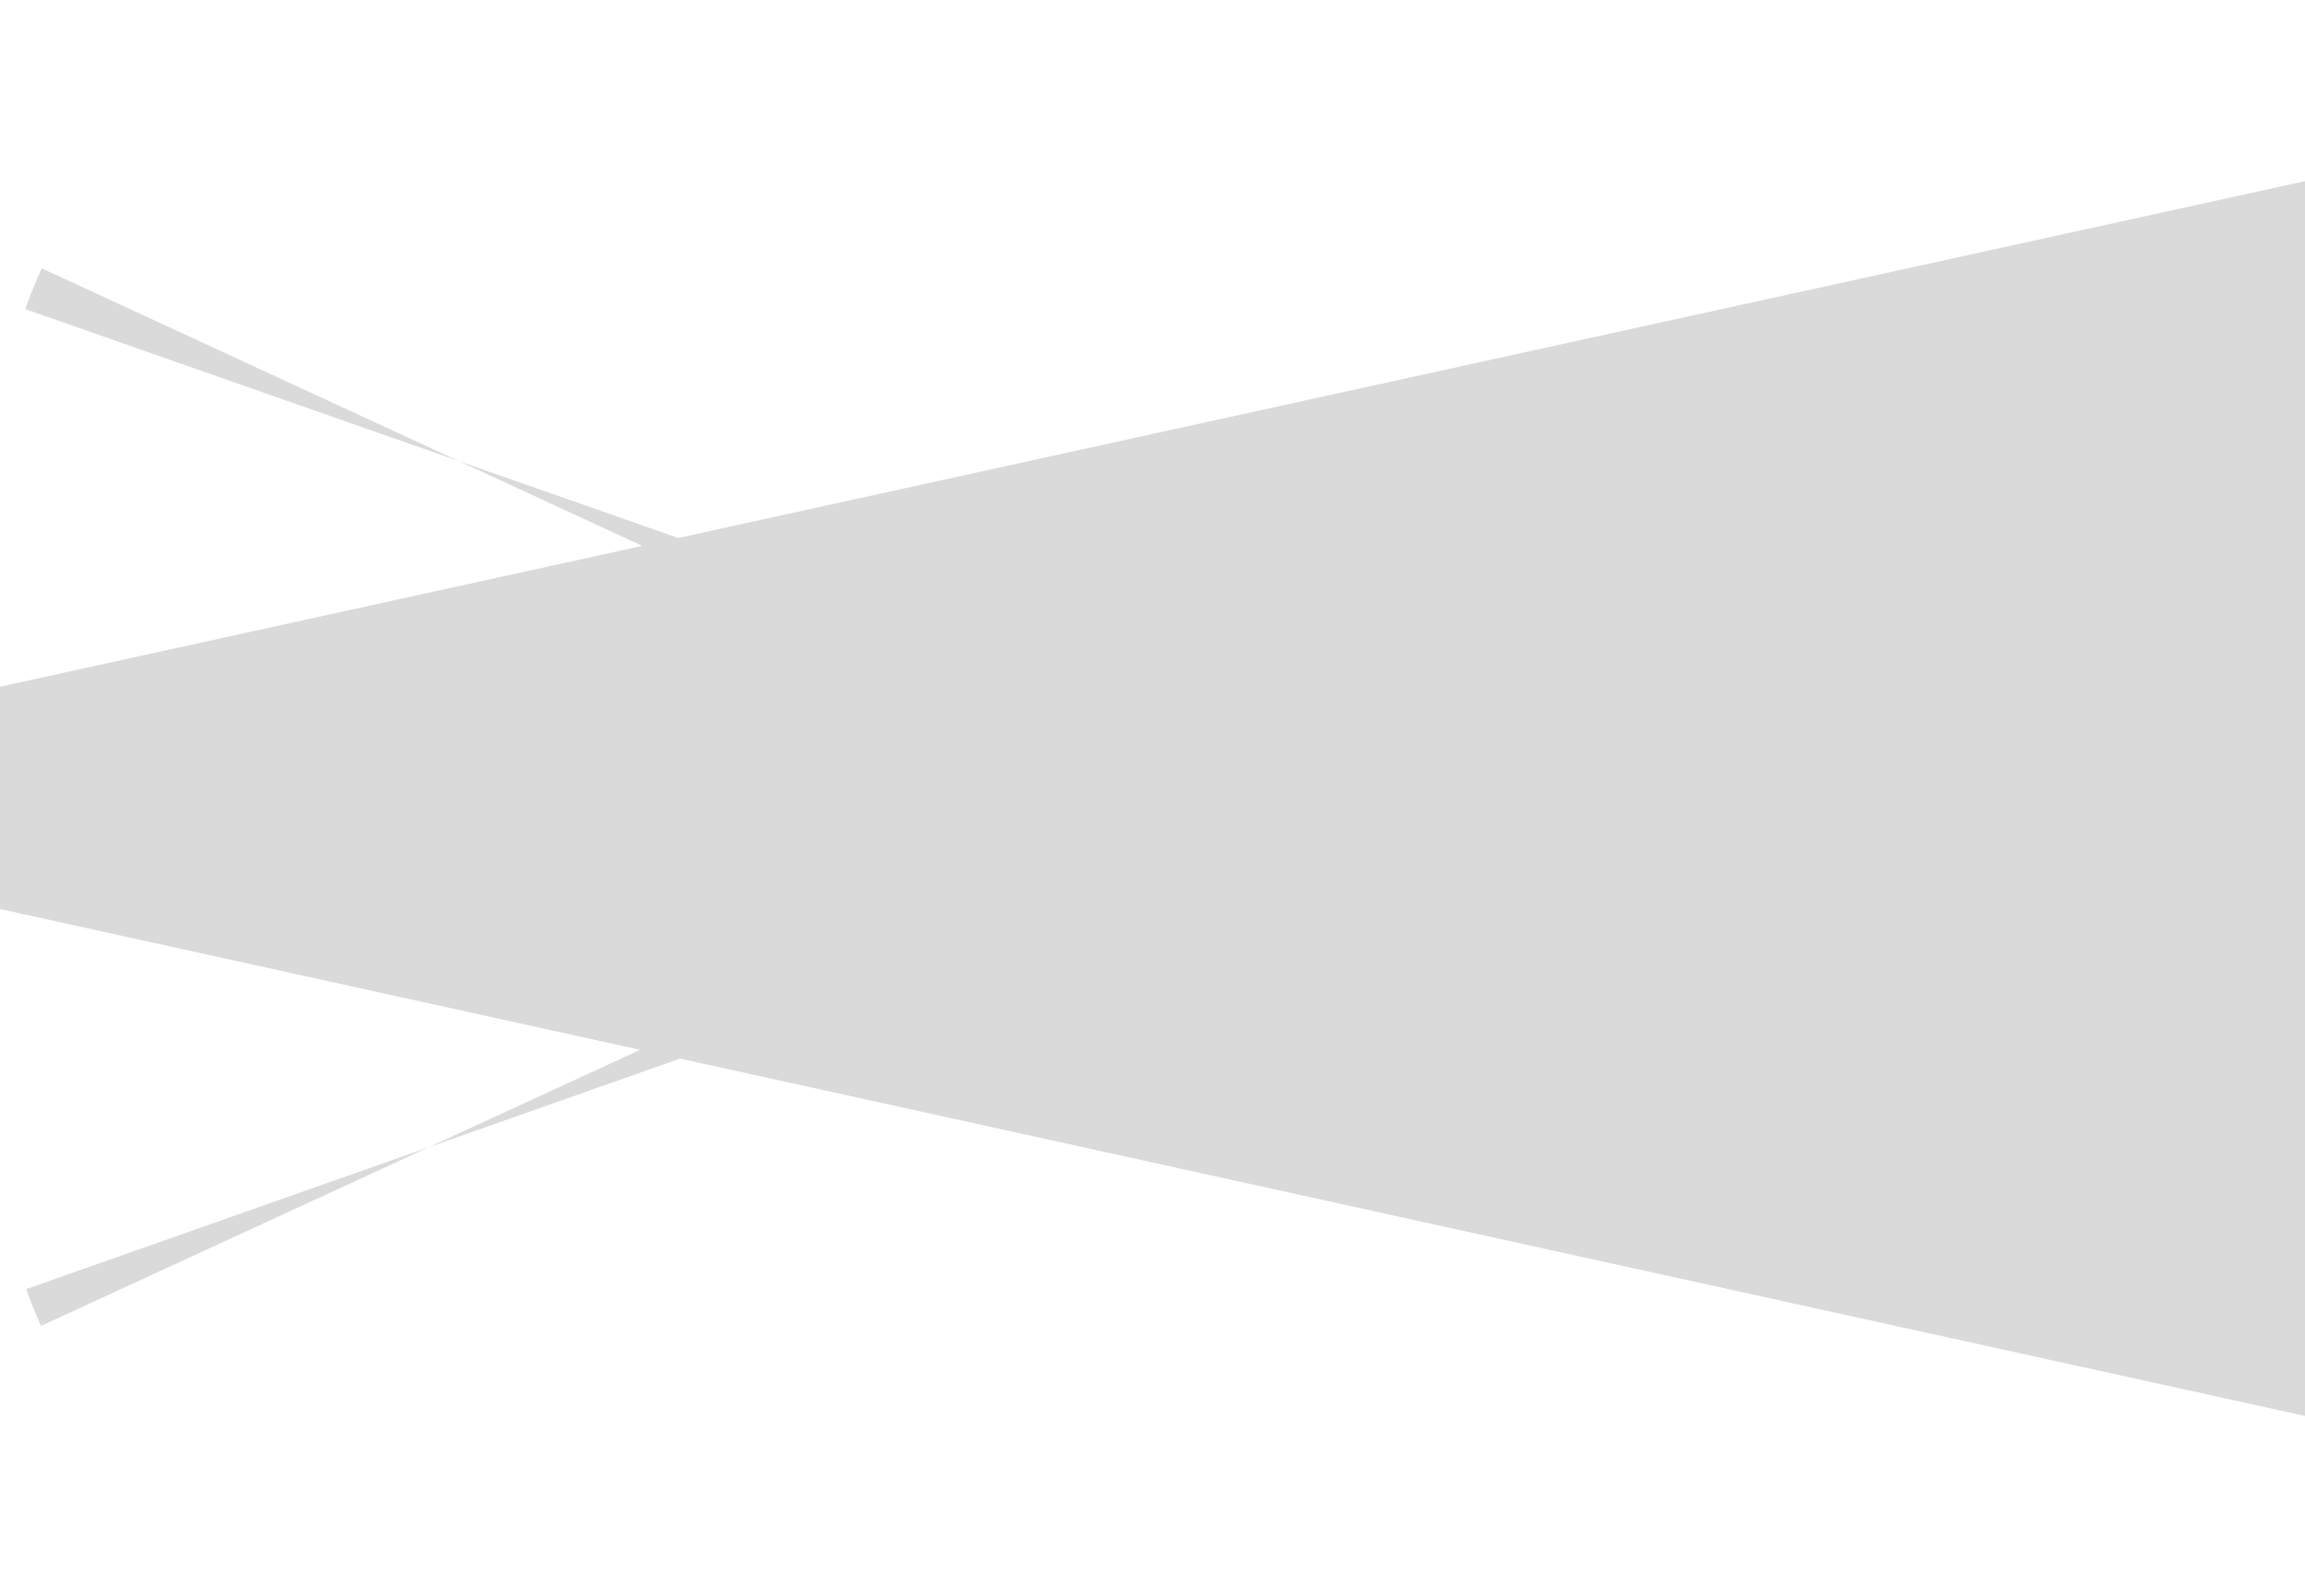
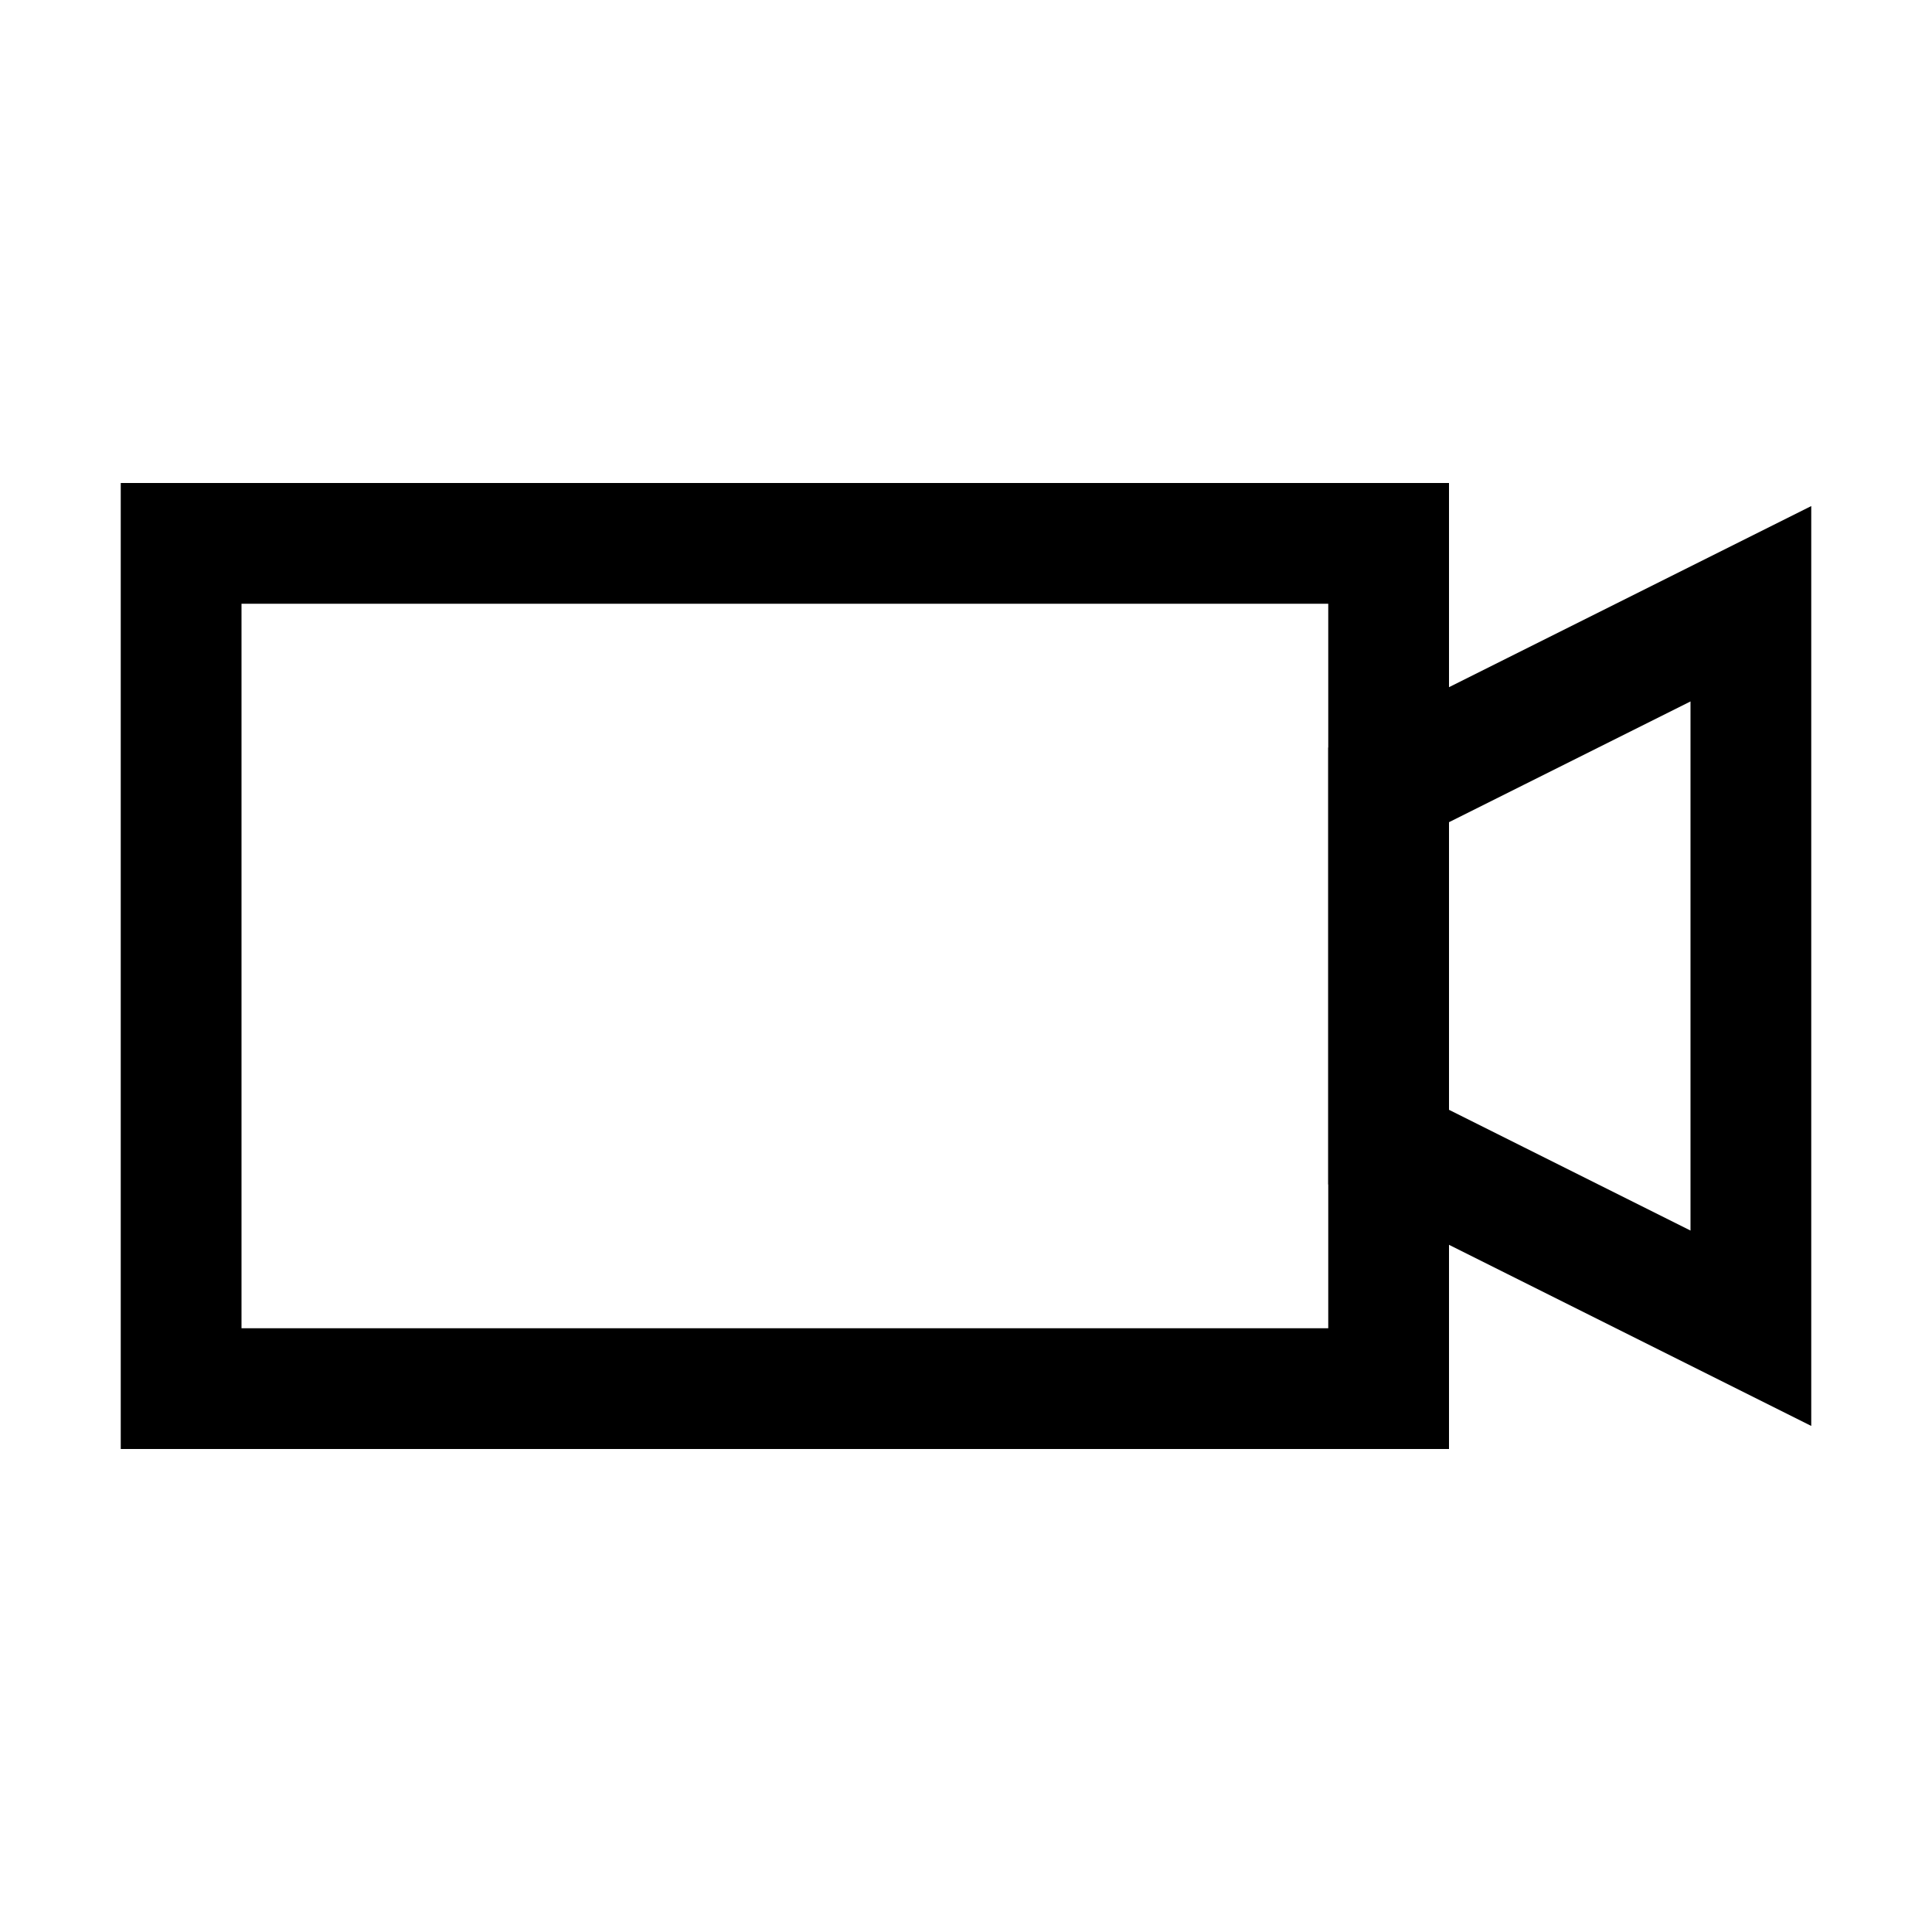
- <svg xmlns="http://www.w3.org/2000/svg" width="26" height="18" viewBox="0 0 26 18" fill="none">
-   <path d="M15.6 7.98C15.753 8.312 15.891 8.651 16.014 9C15.892 9.348 15.753 9.688 15.6 10.019V7.98Z" fill="#DADADA" stroke="#DADADA" stroke-width="33.333" />
+ <svg xmlns="http://www.w3.org/2000/svg" version="1.1" id="Layer_1" viewBox="0 0 32 32" enable-background="new 0 0 32 32" xml:space="preserve">
+   <polygon fill="none" stroke="#000000" stroke-width="2" stroke-miterlimit="10" points="23,19 23,13 29,10 29,22 " />
+   <rect x="3" y="9" fill="none" stroke="#000000" stroke-width="2" stroke-miterlimit="10" width="20" height="14" />
</svg>
